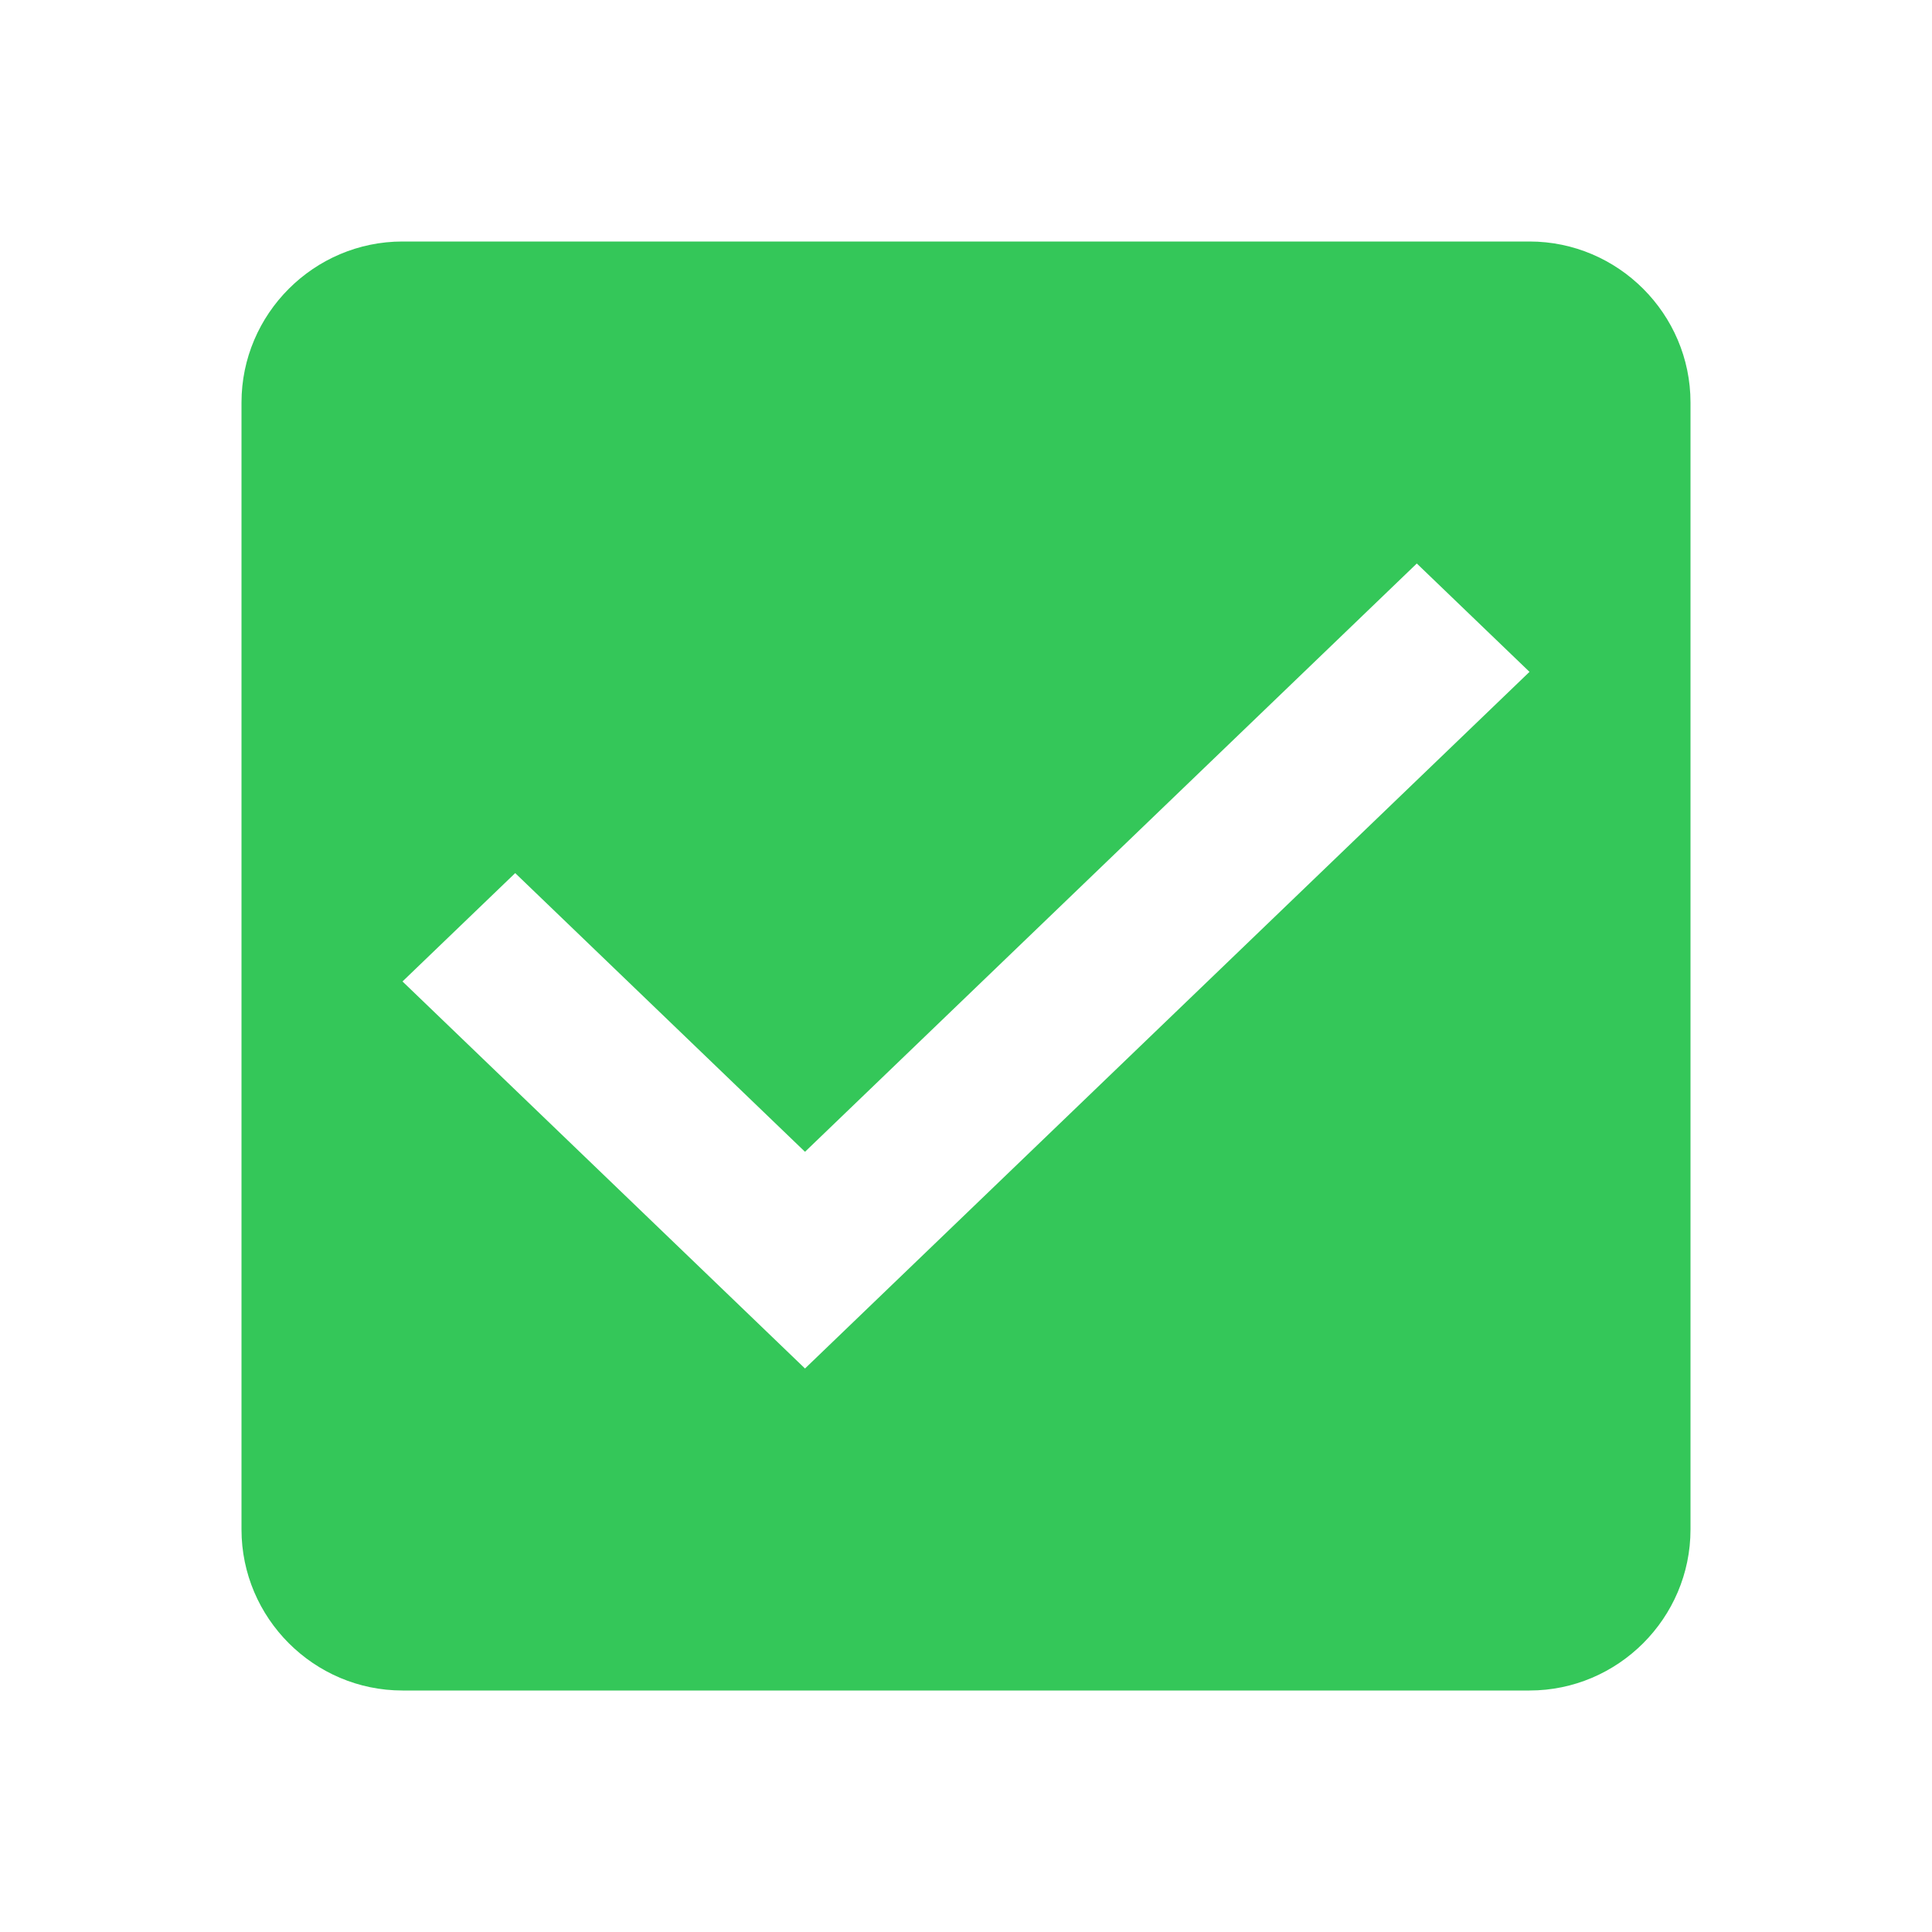
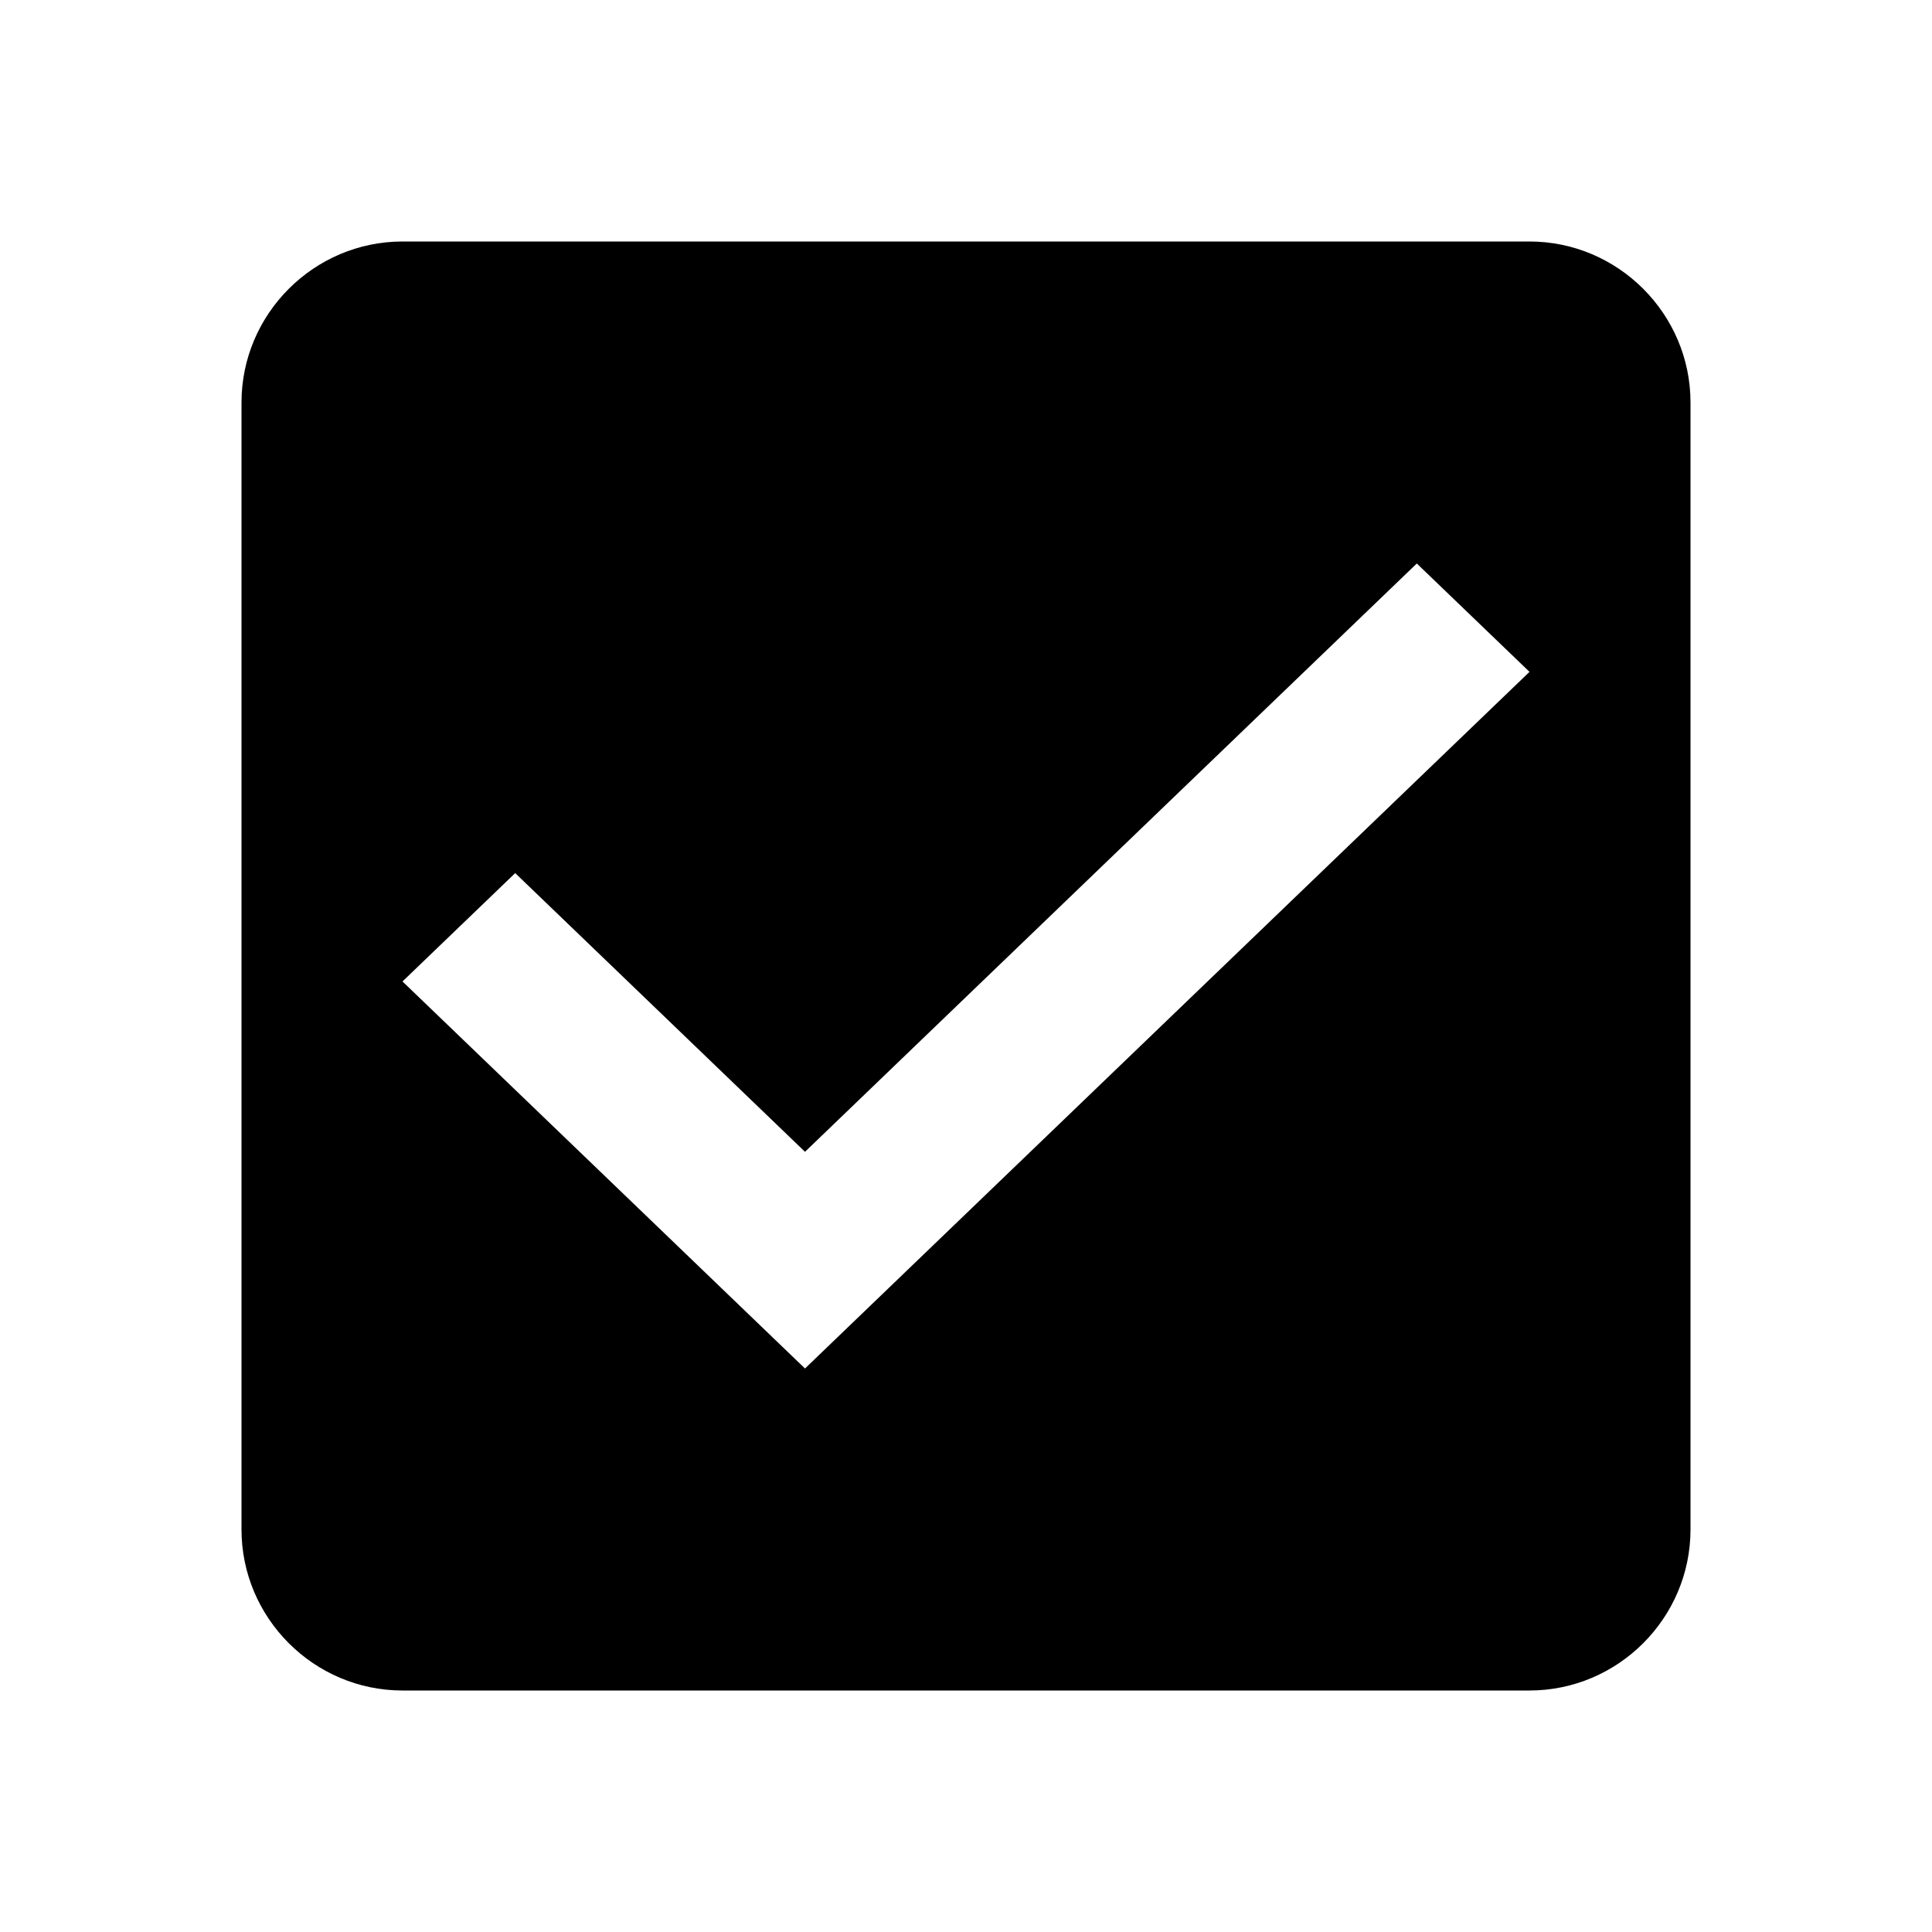
<svg xmlns="http://www.w3.org/2000/svg" width="24" height="24" viewBox="0 0 24 24" fill="none">
-   <path fill-rule="evenodd" clip-rule="evenodd" d="M19 3H5C3.9 3 3 3.9 3 5V19C3 20.1 3.9 21 5 21H19C20.1 21 21 20.1 21 19V5C21 3.9 20.1 3 19 3ZM10 17L5 12.192L6.4 10.846L10 14.308L17.6 7L19 8.346L10 17Z" fill="#34C759" />
+   <path fill-rule="evenodd" clip-rule="evenodd" d="M19 3H5C3.9 3 3 3.9 3 5V19C3 20.1 3.9 21 5 21H19C20.1 21 21 20.1 21 19V5C21 3.9 20.1 3 19 3ZM10 17L5 12.192L6.4 10.846L10 14.308L17.6 7L19 8.346L10 17Z" fill="black" />
</svg>
